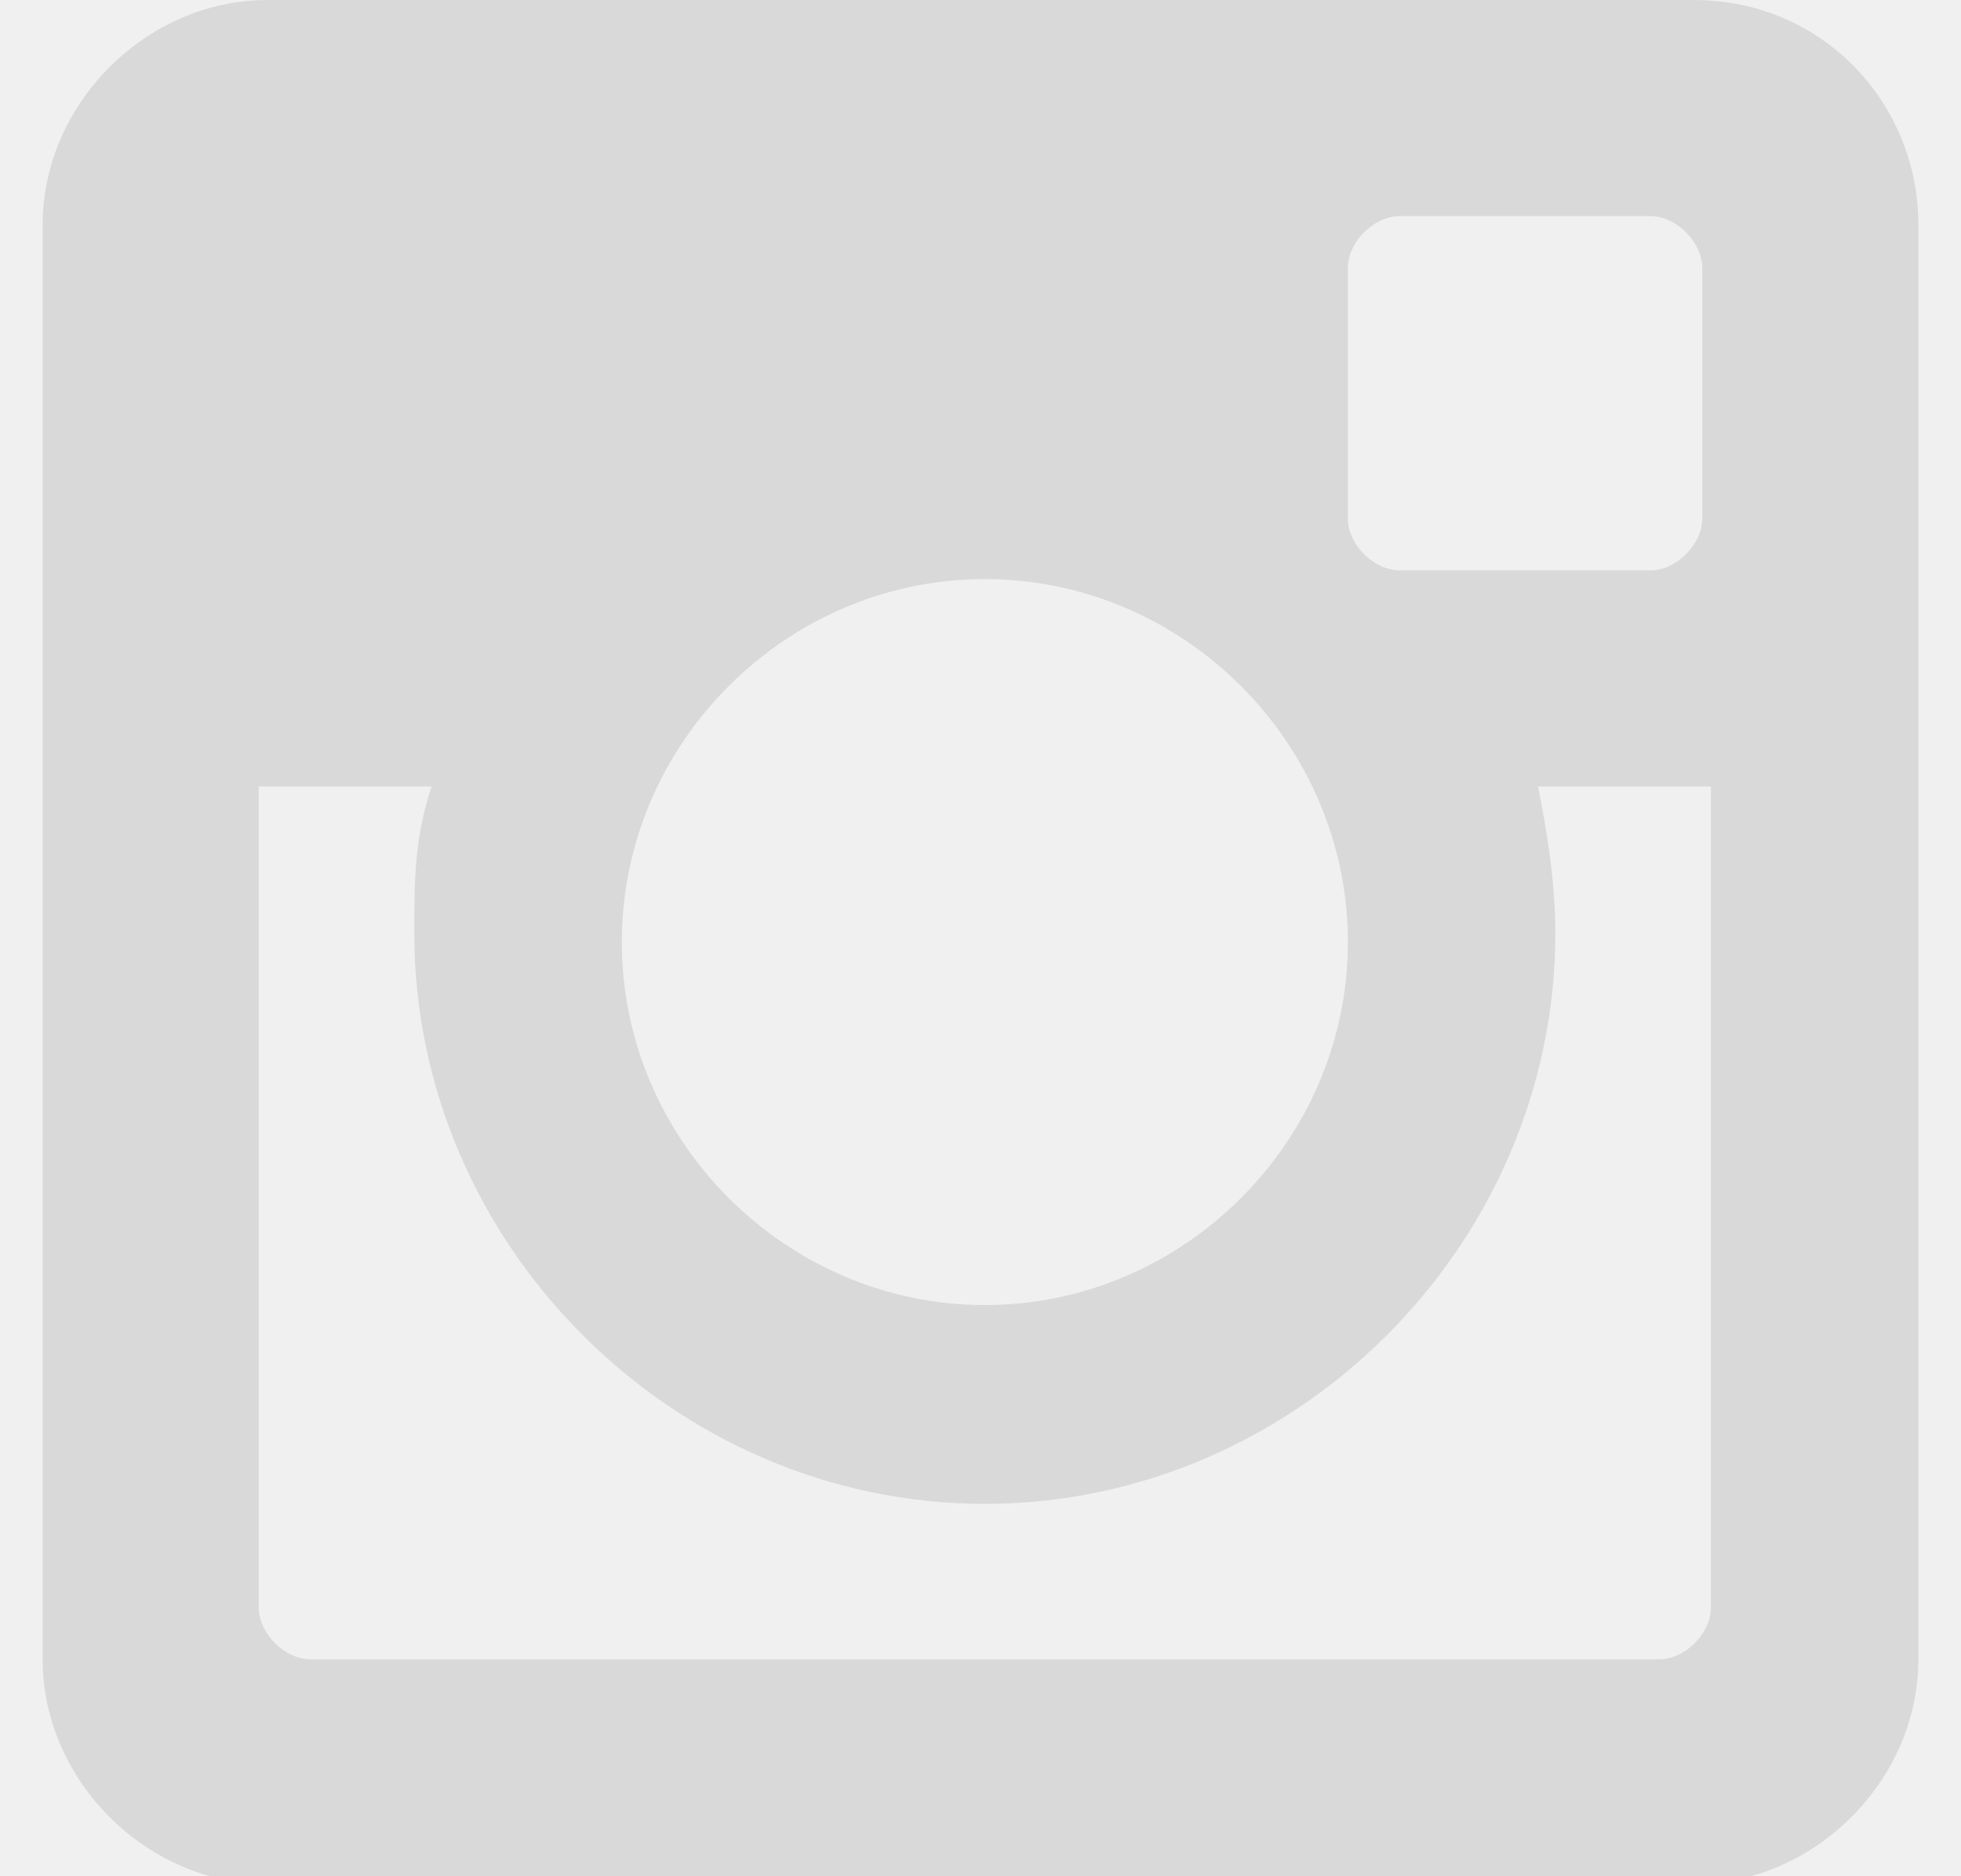
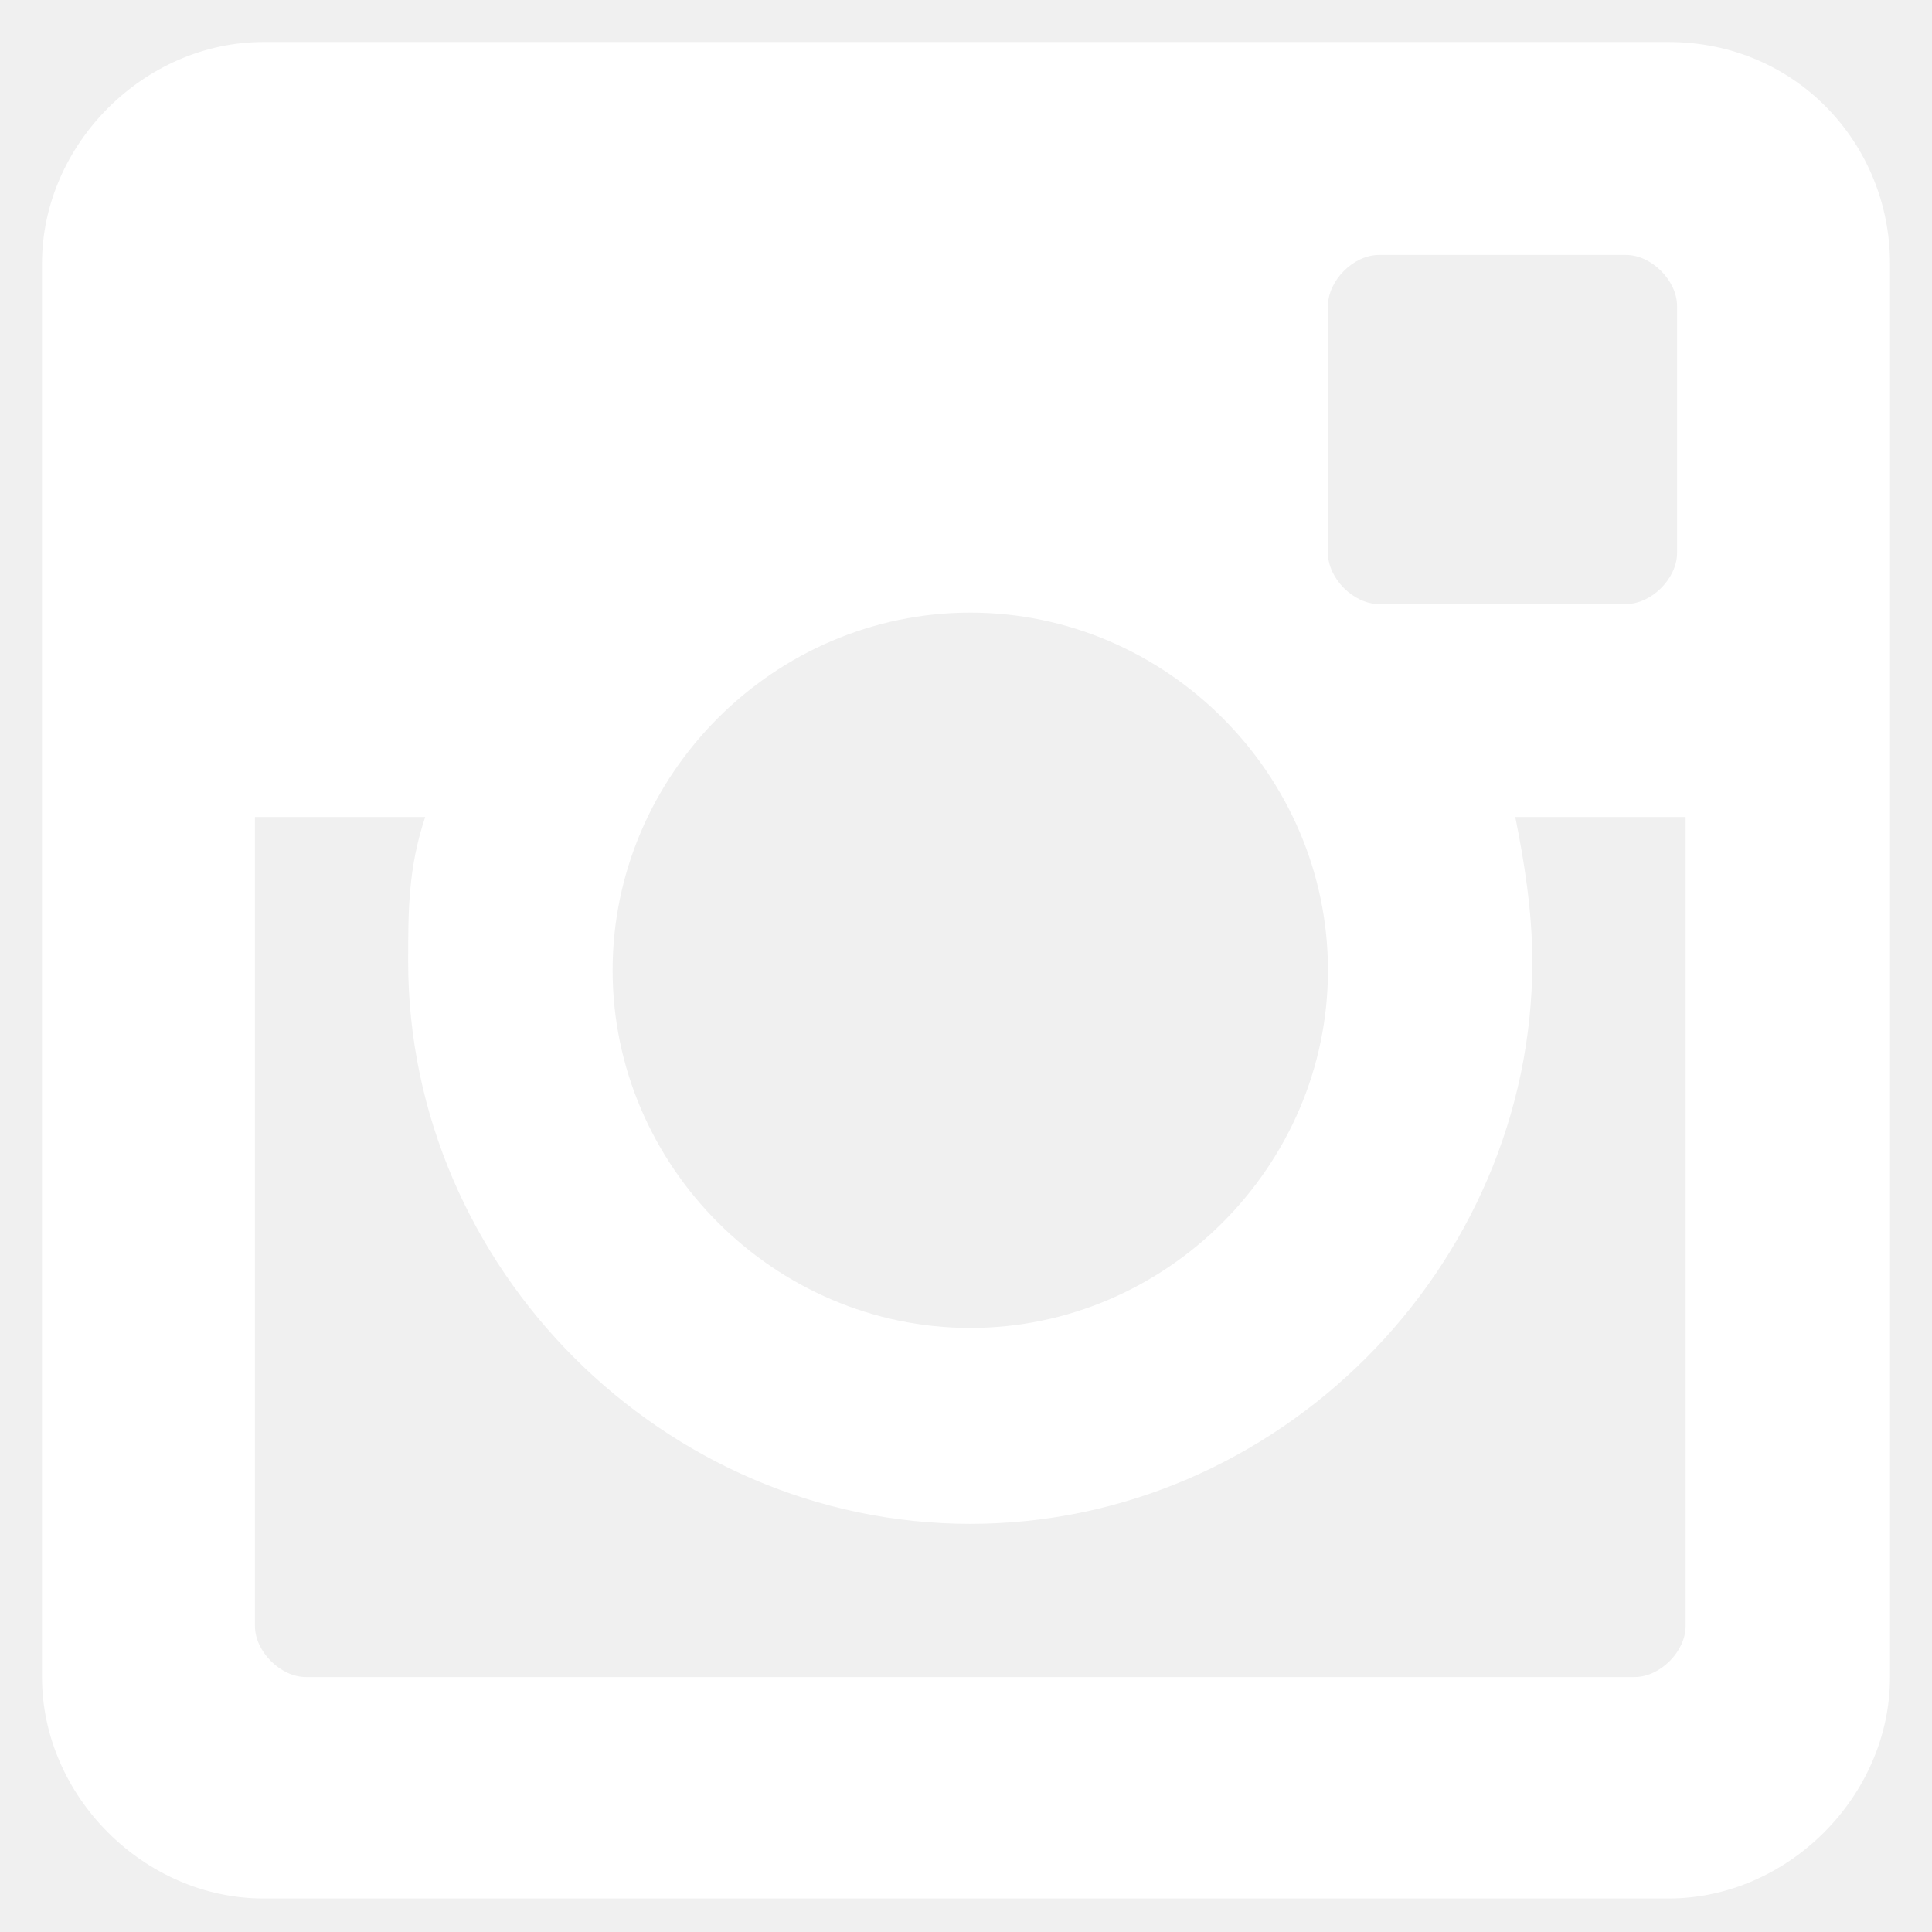
- <svg xmlns="http://www.w3.org/2000/svg" width="23" height="22" viewBox="0 0 23 22" fill="none">
-   <path d="M19.864 0H3.136C1.717 0 0.5 1.217 0.5 2.636V19.465C0.5 20.885 1.717 22.101 3.136 22.101H19.864C21.283 22.101 22.5 20.885 22.5 19.465V2.636C22.5 1.217 21.385 0 19.864 0ZM15.809 3.143C15.809 2.839 16.113 2.535 16.417 2.535H19.357C19.661 2.535 19.965 2.839 19.965 3.143V6.083C19.965 6.387 19.661 6.691 19.357 6.691H16.417C16.113 6.691 15.809 6.387 15.809 6.083V3.143ZM11.551 6.793C13.883 6.793 15.809 8.719 15.809 11.051C15.809 13.383 13.883 15.309 11.551 15.309C9.219 15.309 7.293 13.383 7.293 11.051C7.293 8.719 9.219 6.793 11.551 6.793ZM20.067 18.857C20.067 19.161 19.763 19.465 19.459 19.465H3.643C3.339 19.465 3.035 19.161 3.035 18.857V9.226H5.062C4.859 9.834 4.859 10.341 4.859 10.949C4.859 14.599 7.901 17.641 11.551 17.641C15.2 17.641 18.242 14.599 18.242 10.949C18.242 10.341 18.141 9.733 18.039 9.226H20.067V18.857Z" fill="#D9D9D9" />
+ <svg xmlns="http://www.w3.org/2000/svg" width="23" height="23" viewBox="0 0 23 23" fill="none">
+   <path d="M19.864 0.5H3.136C1.717 0.5 0.5 1.717 0.5 3.136V19.965C0.5 21.385 1.717 22.601 3.136 22.601H19.864C21.283 22.601 22.5 21.385 22.5 19.965V3.136C22.5 1.717 21.385 0.5 19.864 0.5ZM15.809 3.643C15.809 3.339 16.113 3.035 16.417 3.035H19.357C19.661 3.035 19.965 3.339 19.965 3.643V6.583C19.965 6.887 19.661 7.191 19.357 7.191H16.417C16.113 7.191 15.809 6.887 15.809 6.583V3.643ZM11.551 7.293C13.883 7.293 15.809 9.219 15.809 11.551C15.809 13.883 13.883 15.809 11.551 15.809C9.219 15.809 7.293 13.883 7.293 11.551C7.293 9.219 9.219 7.293 11.551 7.293ZM20.067 19.357C20.067 19.661 19.763 19.965 19.459 19.965H3.643C3.339 19.965 3.035 19.661 3.035 19.357V9.726H5.062C4.859 10.334 4.859 10.841 4.859 11.449C4.859 15.099 7.901 18.141 11.551 18.141C15.2 18.141 18.242 15.099 18.242 11.449C18.242 10.841 18.141 10.233 18.039 9.726H20.067V19.357Z" fill="white" />
</svg>
